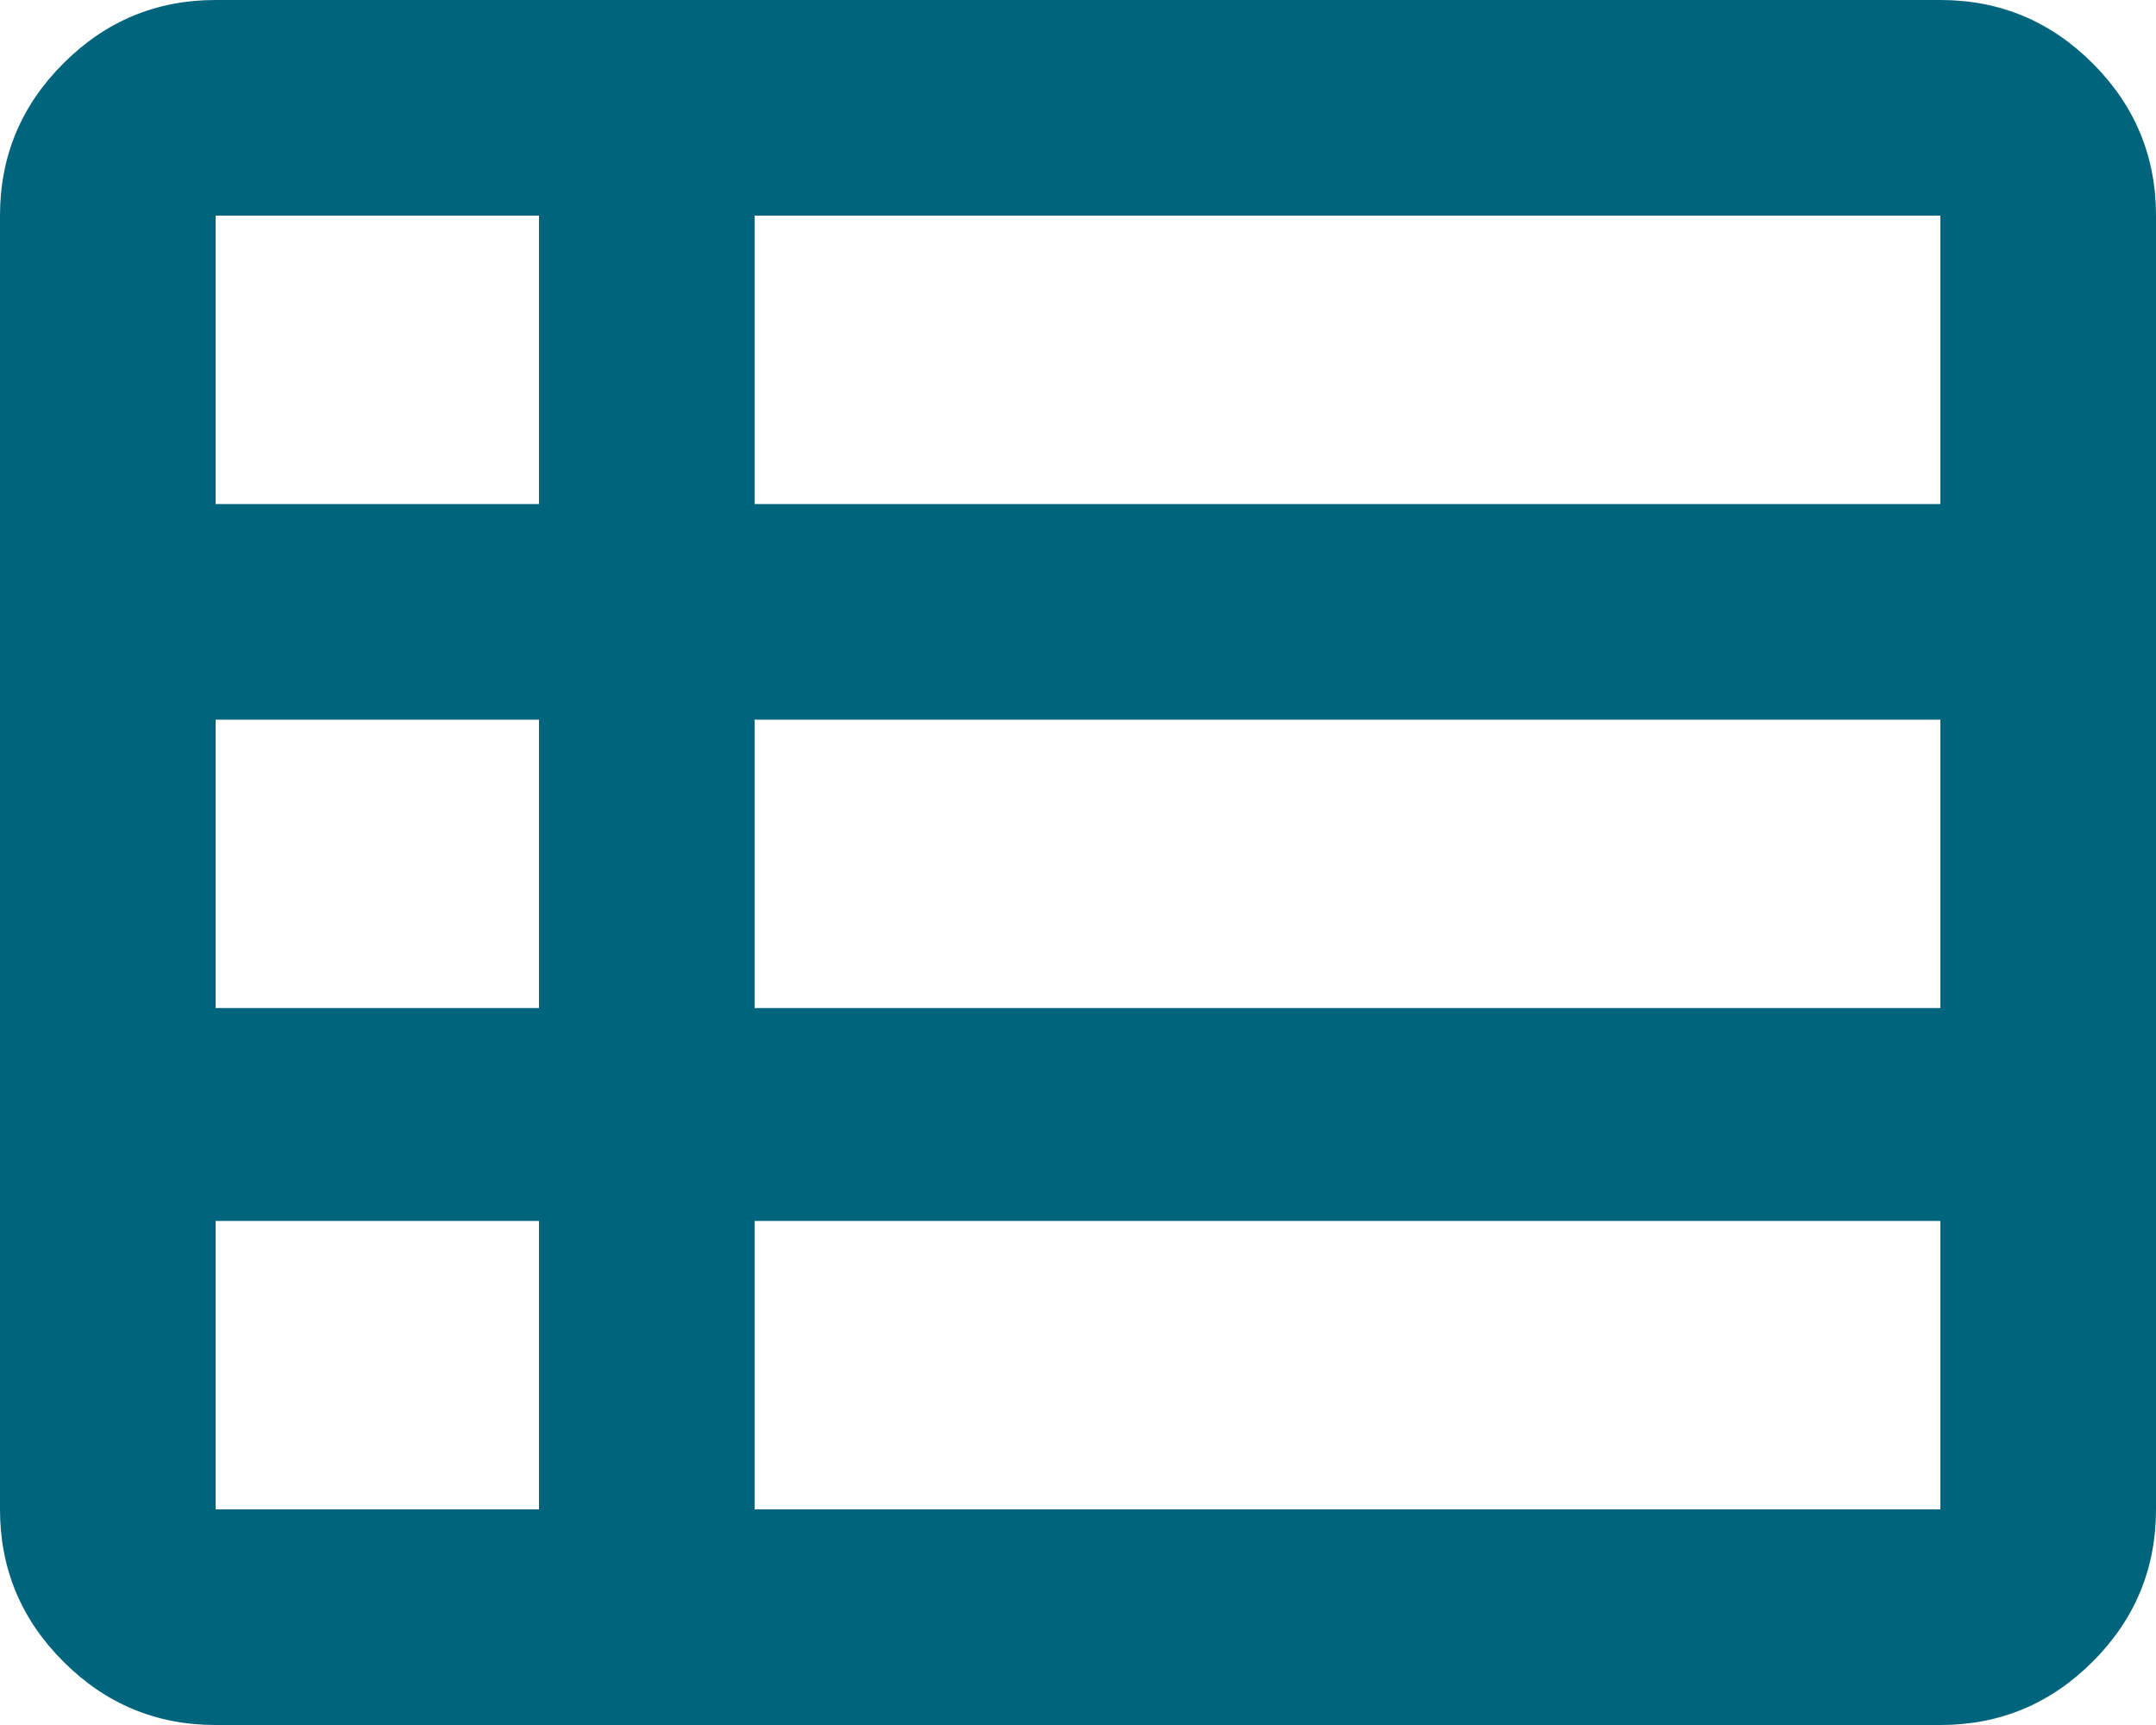
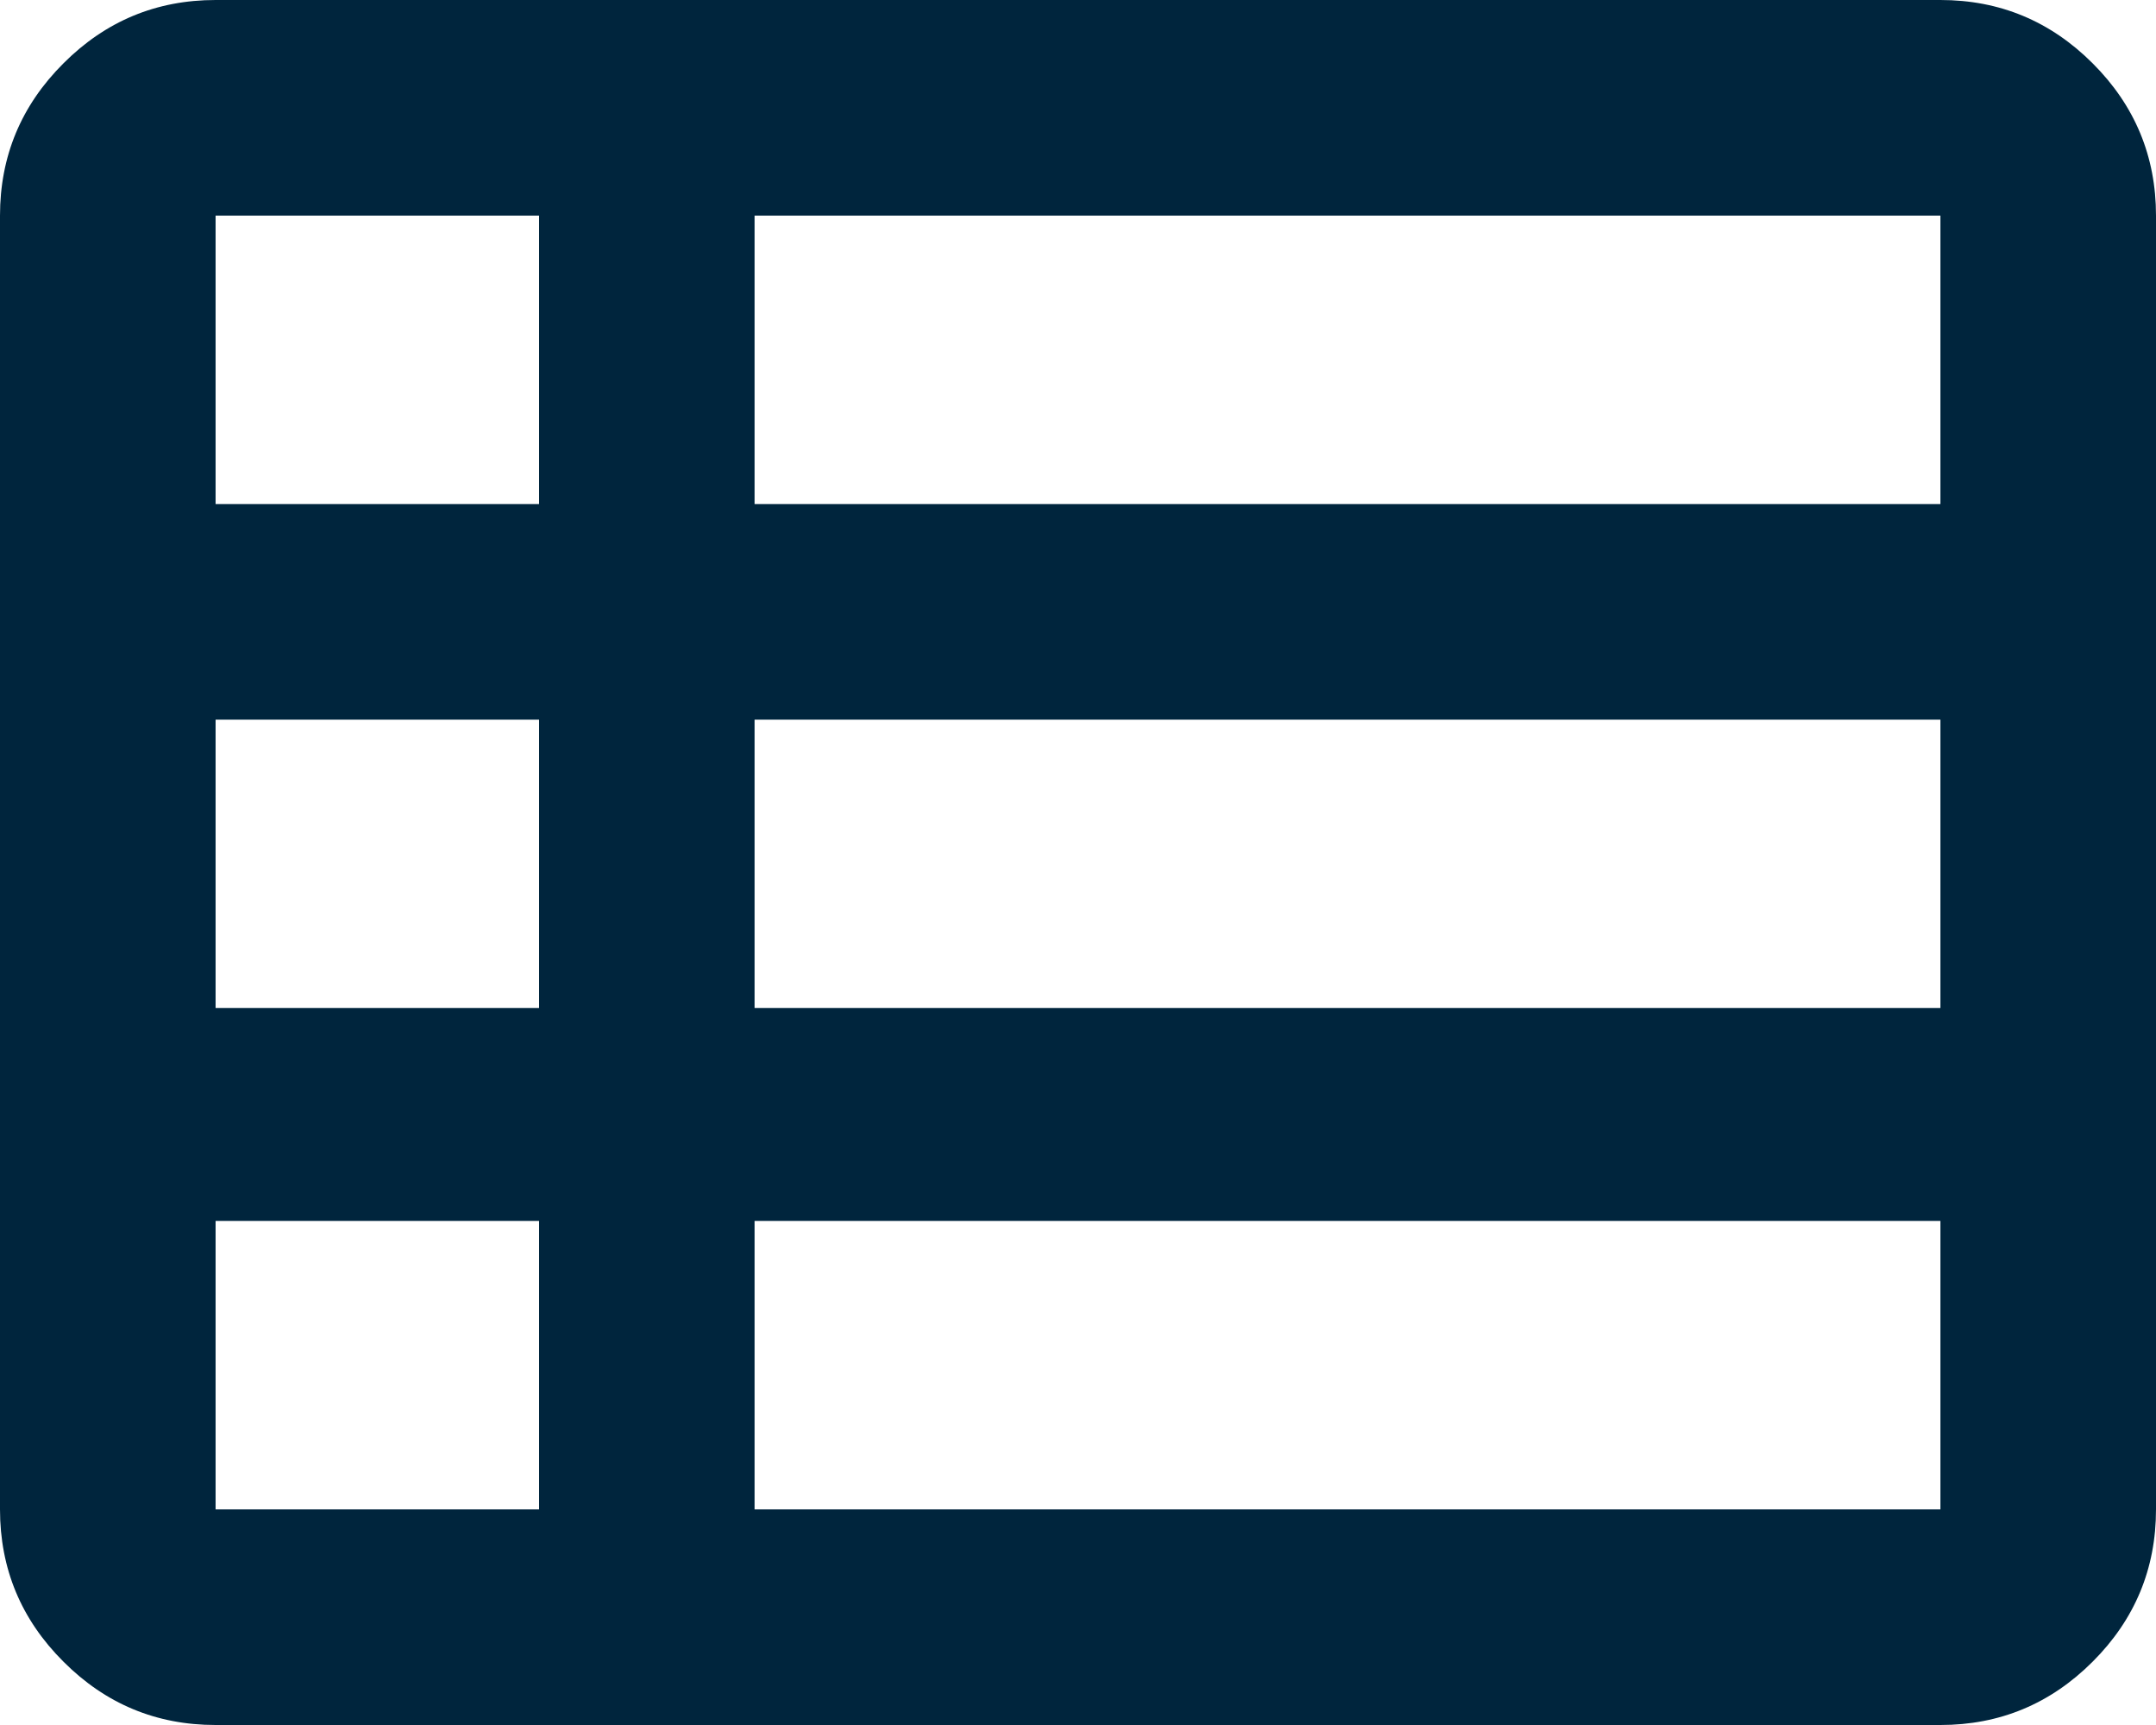
<svg xmlns="http://www.w3.org/2000/svg" width="20" height="16" viewBox="0 0 20 16" fill="none">
-   <path d="M7 14H18V11.325H7V14ZM2 4.675H5V2H2V4.675ZM2 9.35H5V6.675H2V9.35ZM2 14H5V11.325H2V14ZM7 9.35H18V6.675H7V9.35ZM7 4.675H18V2H7V4.675ZM2 16C1.45 16 0.979 15.804 0.588 15.412C0.196 15.021 0 14.55 0 14V2C0 1.45 0.196 0.979 0.588 0.588C0.979 0.196 1.45 0 2 0H18C18.55 0 19.021 0.196 19.413 0.588C19.804 0.979 20 1.45 20 2V14C20 14.55 19.804 15.021 19.413 15.412C19.021 15.804 18.55 16 18 16H2Z" fill="#00647D" />
+   <path d="M7 14H18V11.325H7V14ZM2 4.675H5V2H2V4.675ZM2 9.35H5V6.675H2V9.35ZM2 14H5V11.325H2V14ZM7 9.35H18V6.675H7V9.35ZM7 4.675H18V2H7V4.675ZM2 16C1.45 16 0.979 15.804 0.588 15.412C0.196 15.021 0 14.55 0 14V2C0 1.45 0.196 0.979 0.588 0.588C0.979 0.196 1.45 0 2 0H18C18.55 0 19.021 0.196 19.413 0.588C19.804 0.979 20 1.45 20 2V14C20 14.55 19.804 15.021 19.413 15.412C19.021 15.804 18.55 16 18 16H2Z" fill="#00253D" />
</svg>
